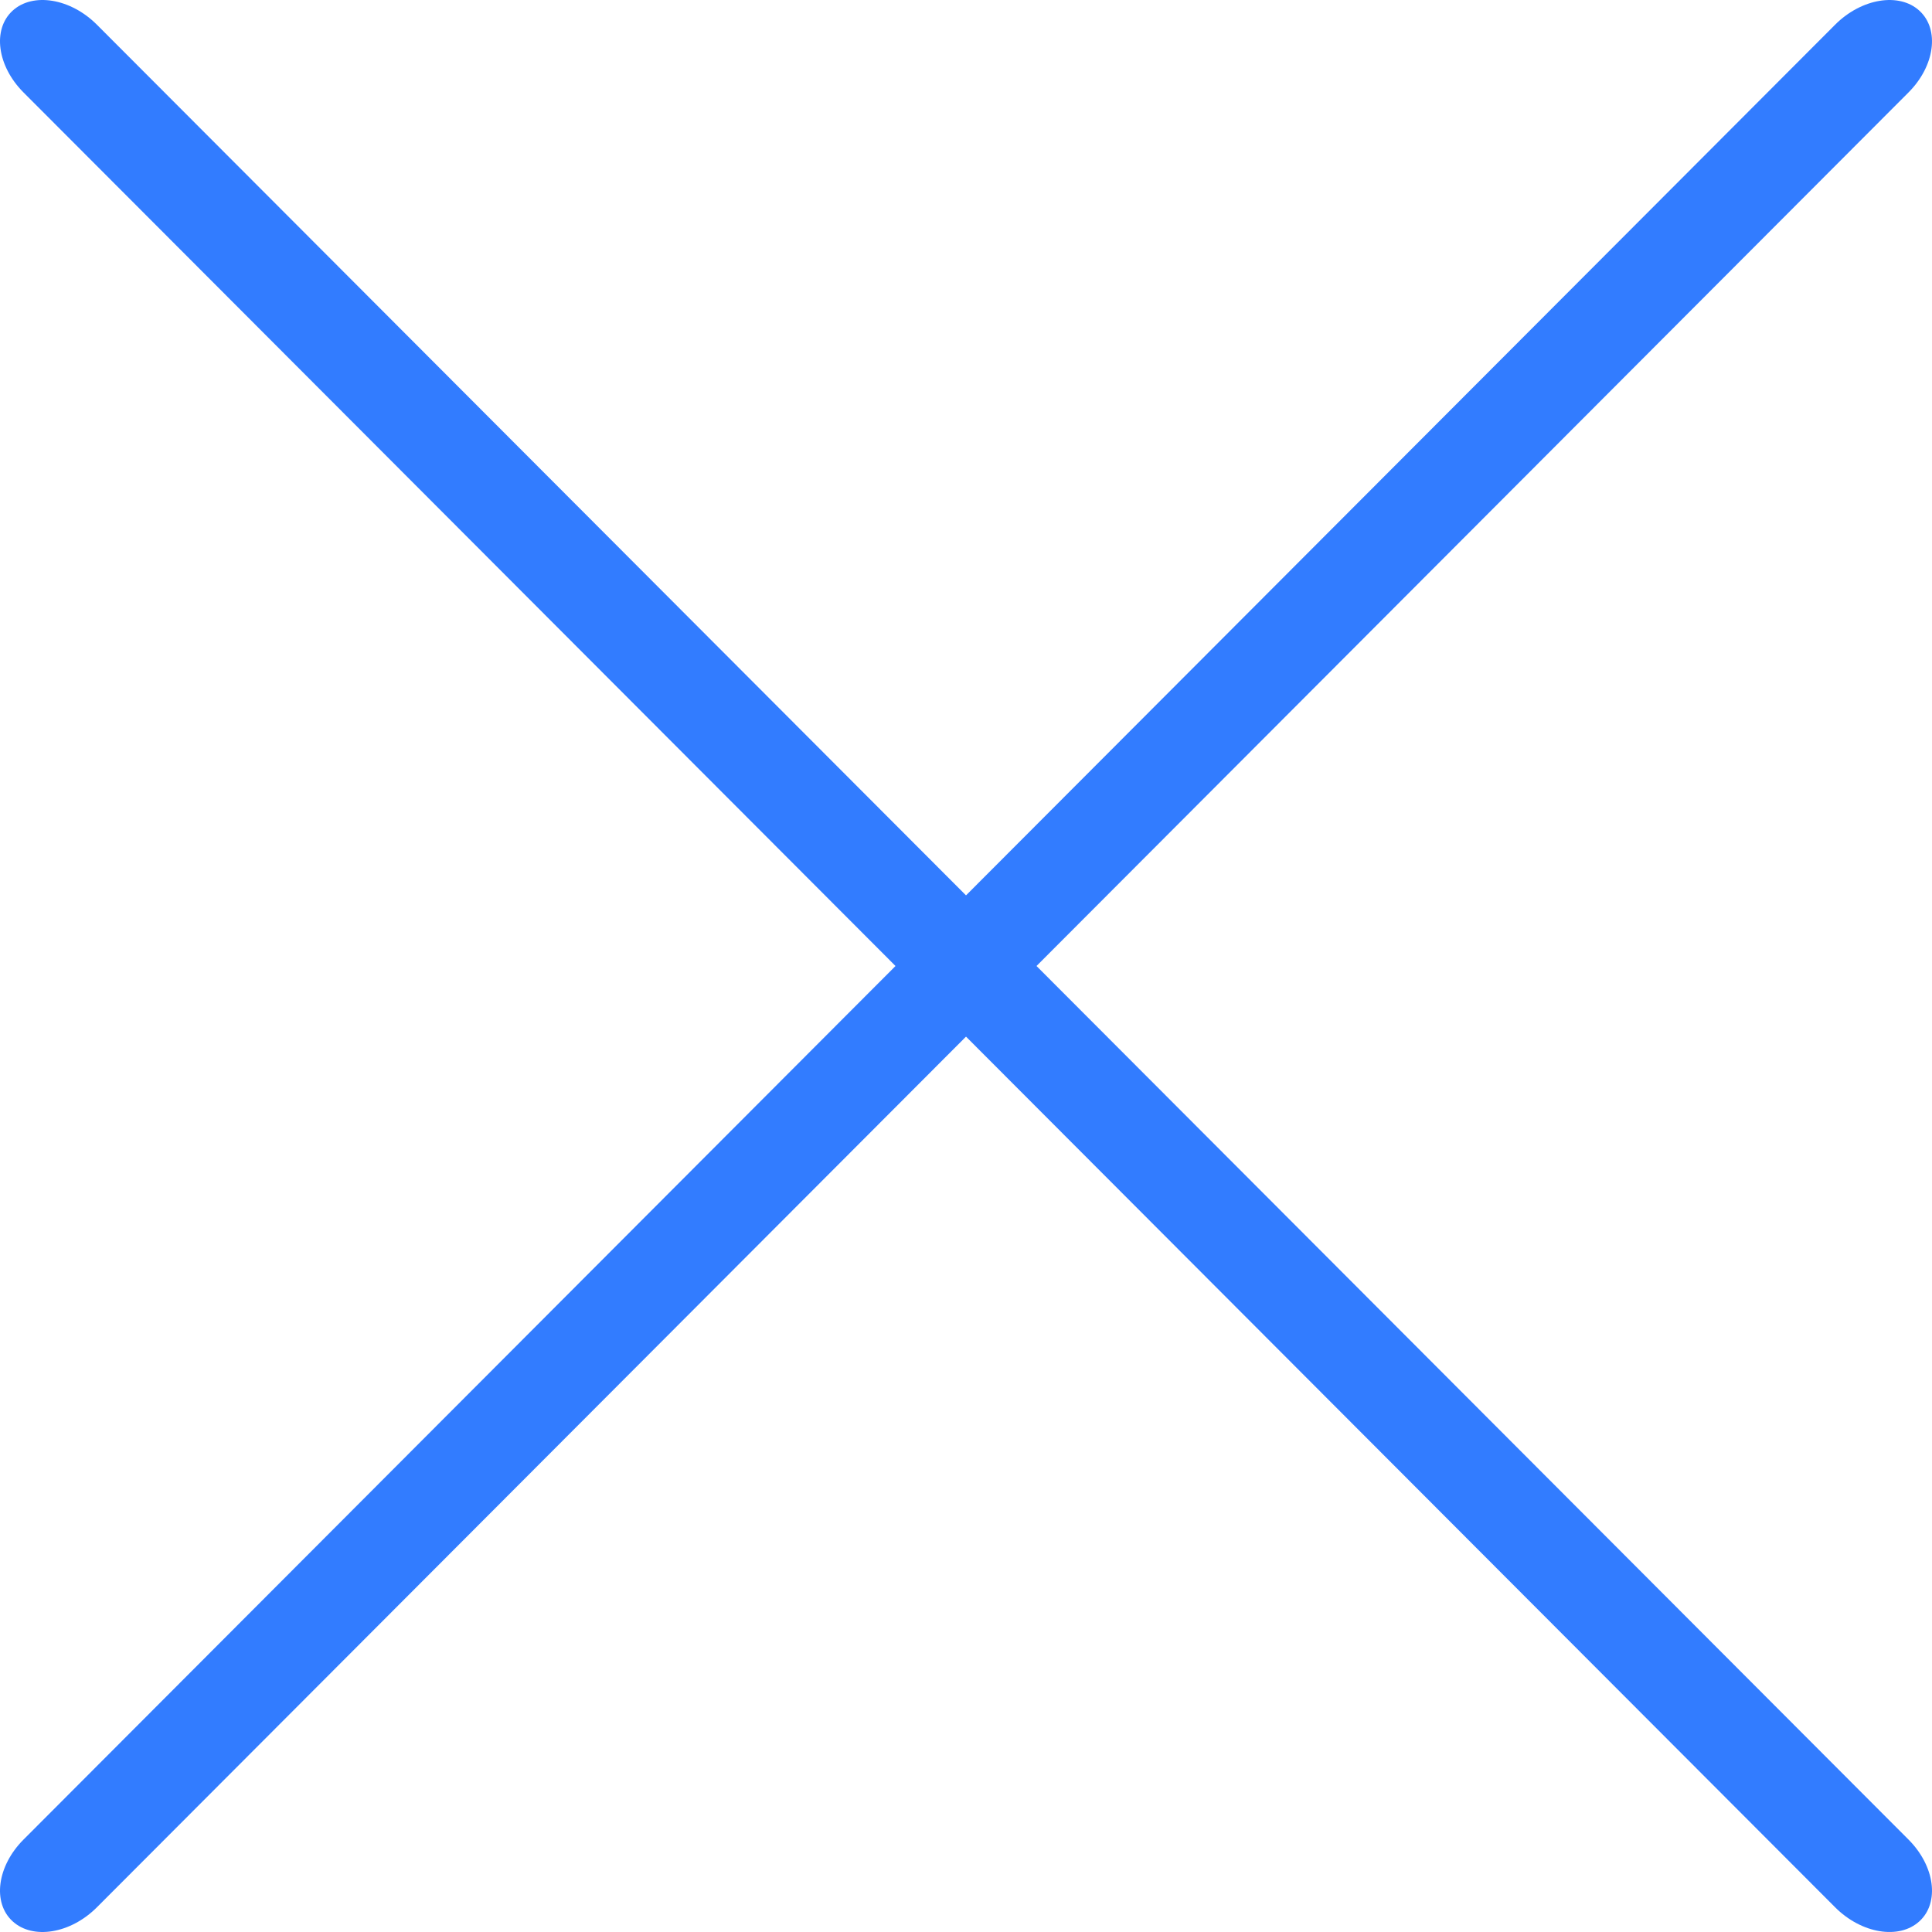
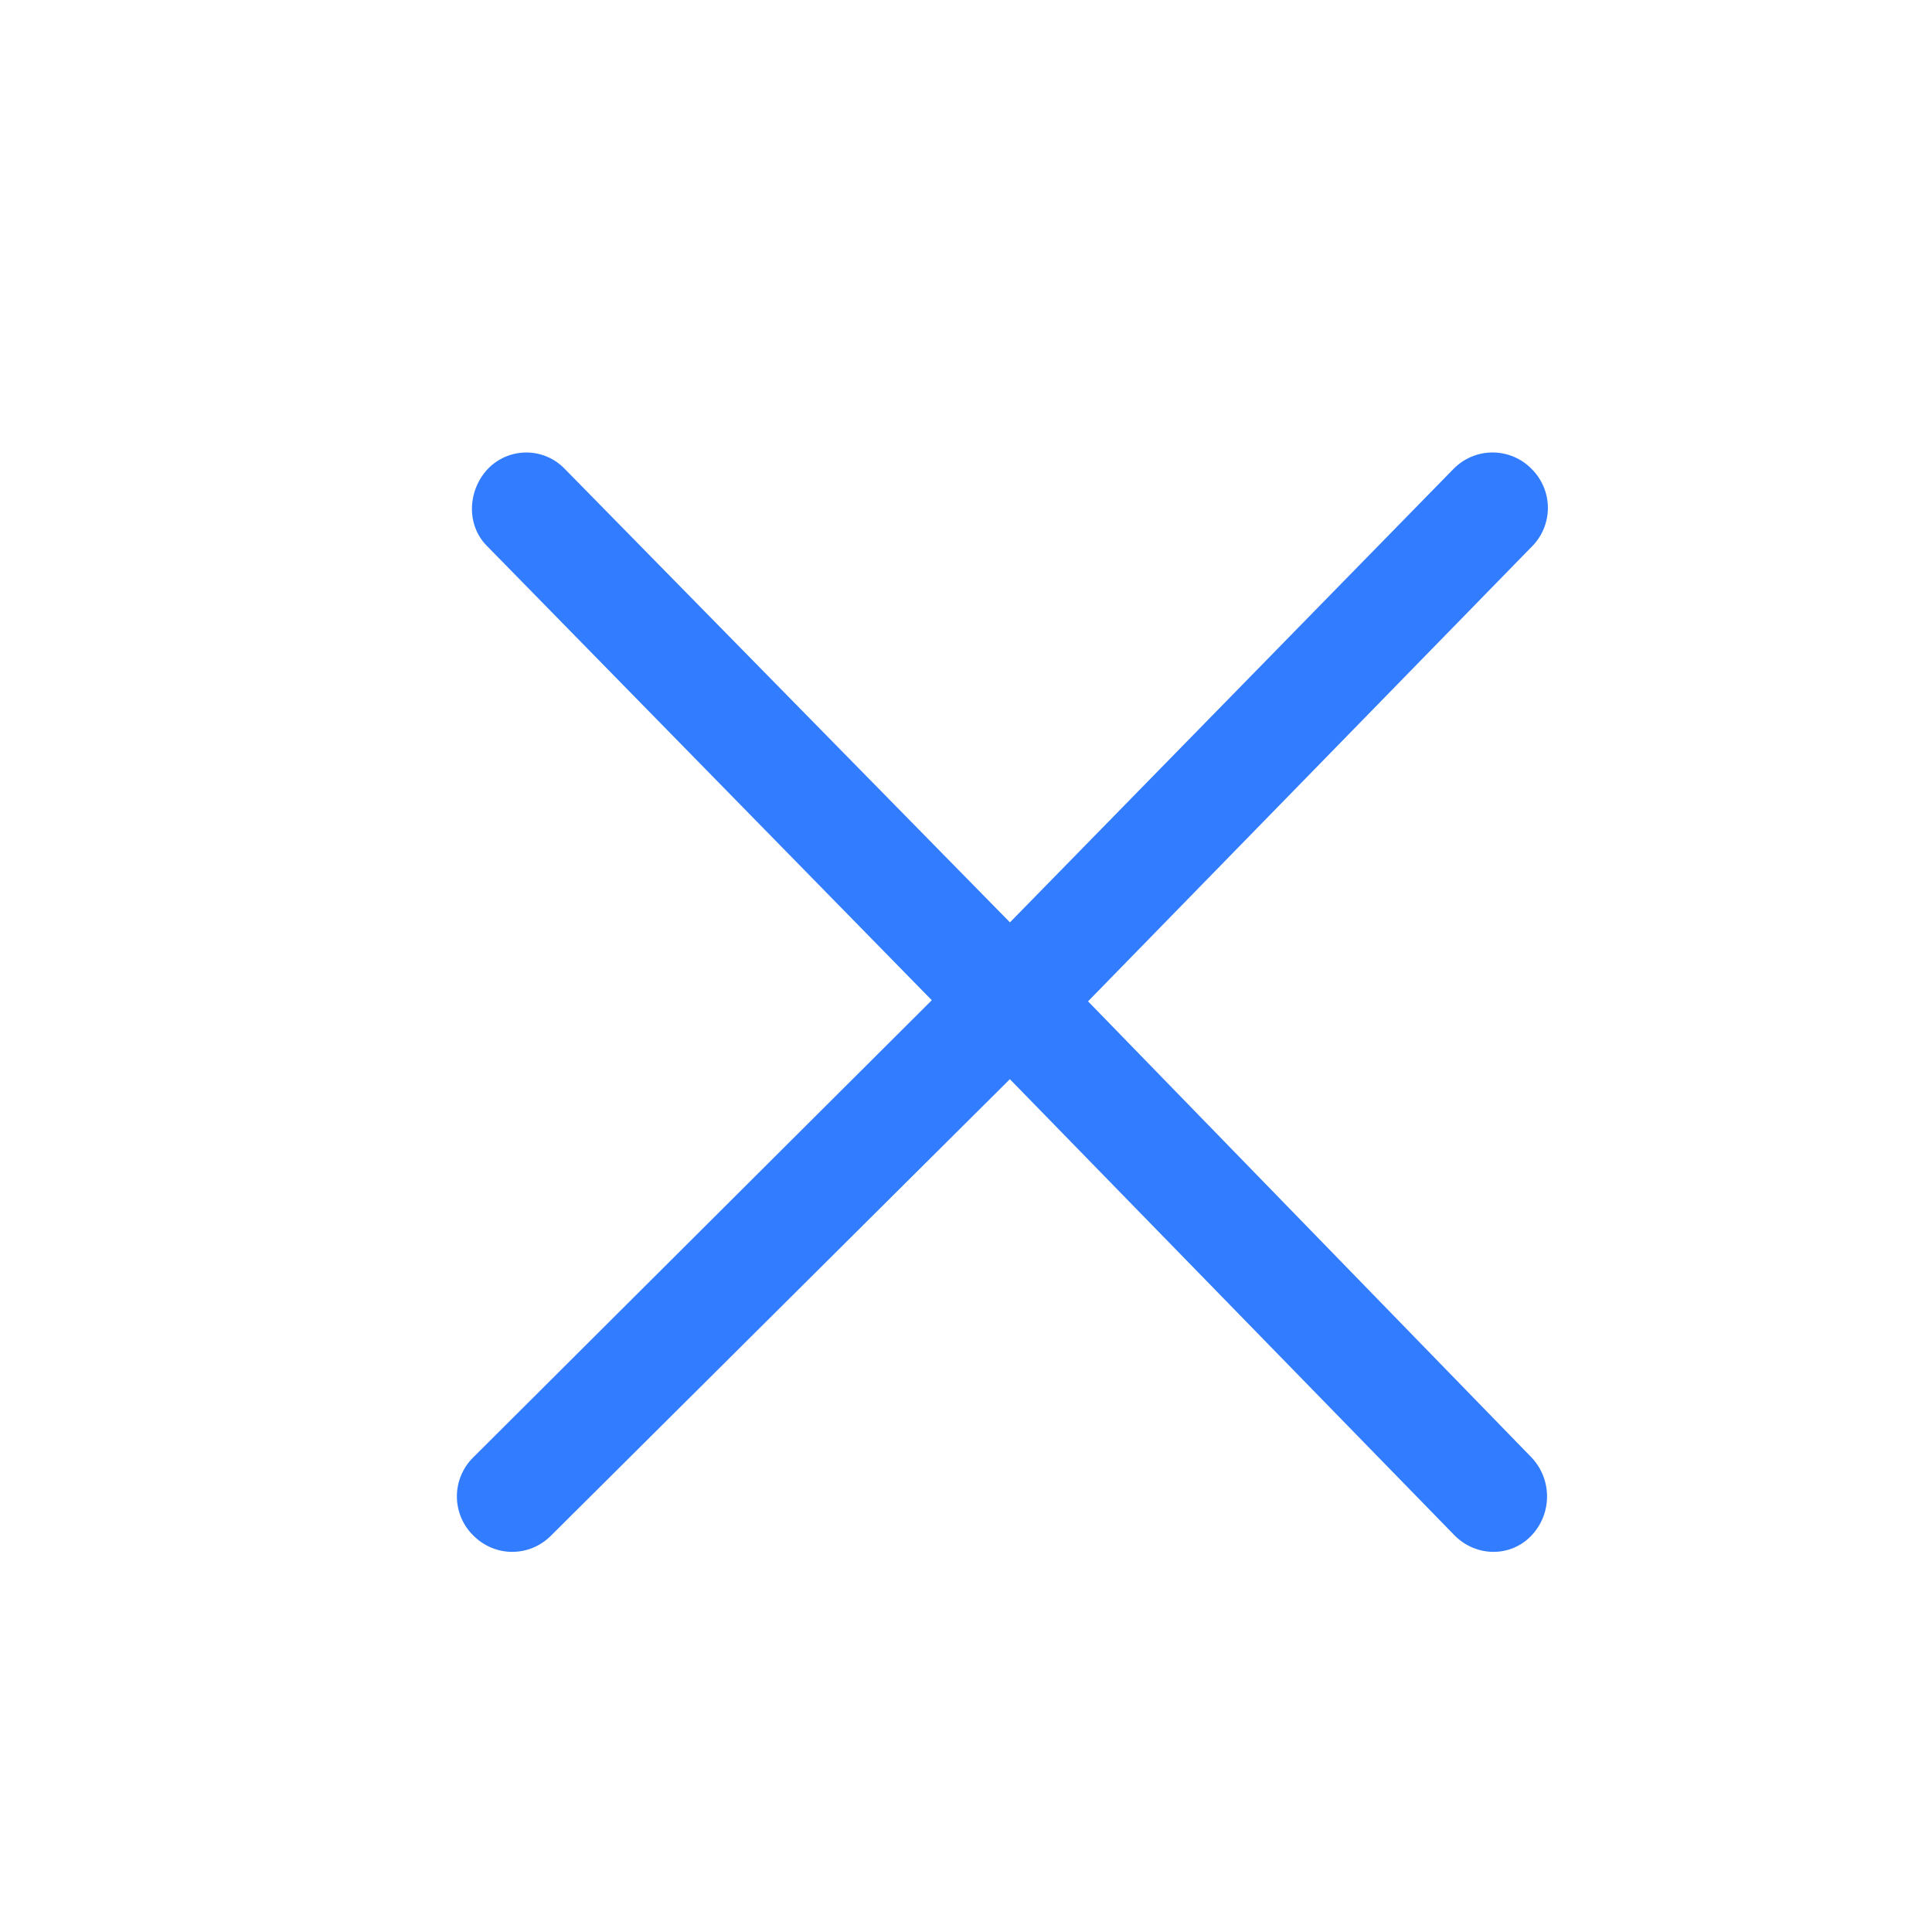
- <svg xmlns="http://www.w3.org/2000/svg" t="1707639994878" class="icon" viewBox="0 0 1024 1024" version="1.1" p-id="4224" width="16" height="16">
-   <path d="M1011.563 975.029c13.952 13.987 16.56 33.349 5.814 43.247-10.75 9.919-30.785 6.609-44.732-7.378L12.435 48.971C-1.518 34.984-4.123 15.623 6.63 5.714c10.752-9.909 30.775-6.599 44.729 7.378l960.204 961.937z" fill="#327cff" p-id="4225" />
-   <path d="M12.439 975.039c-13.952 13.987-16.559 33.339-5.814 43.237 10.75 9.919 30.785 6.619 44.732-7.368L1011.567 48.971c13.952-13.987 16.555-33.349 5.805-43.247-10.756-9.909-30.775-6.609-44.732 7.378L12.439 975.039z" fill="#327cff" p-id="4226" />
+ <svg xmlns="http://www.w3.org/2000/svg" t="1710305079362" class="icon" viewBox="0 0 1024 1024" version="1.1" p-id="3585" width="28" height="28">
+   <path d="M811.776 772.523l-235.093-241.792 235.093-240.896a29.013 29.013 0 0 0 0-41.301 28.928 28.928 0 0 0-41.387 0l-235.093 240.341-235.947-240.341a28.245 28.245 0 0 0-40.789 0c-10.923 11.648-11.52 30.251 0 41.301l235.307 240.299-243.072 242.347a29.013 29.013 0 0 0 0 41.301c11.52 11.648 29.867 11.648 41.387 0l243.072-241.792 235.691 241.792c11.52 11.648 29.909 11.648 40.832 0a30.08 30.08 0 0 0 0-41.259z" fill="#327cff" p-id="3586" />
</svg>
